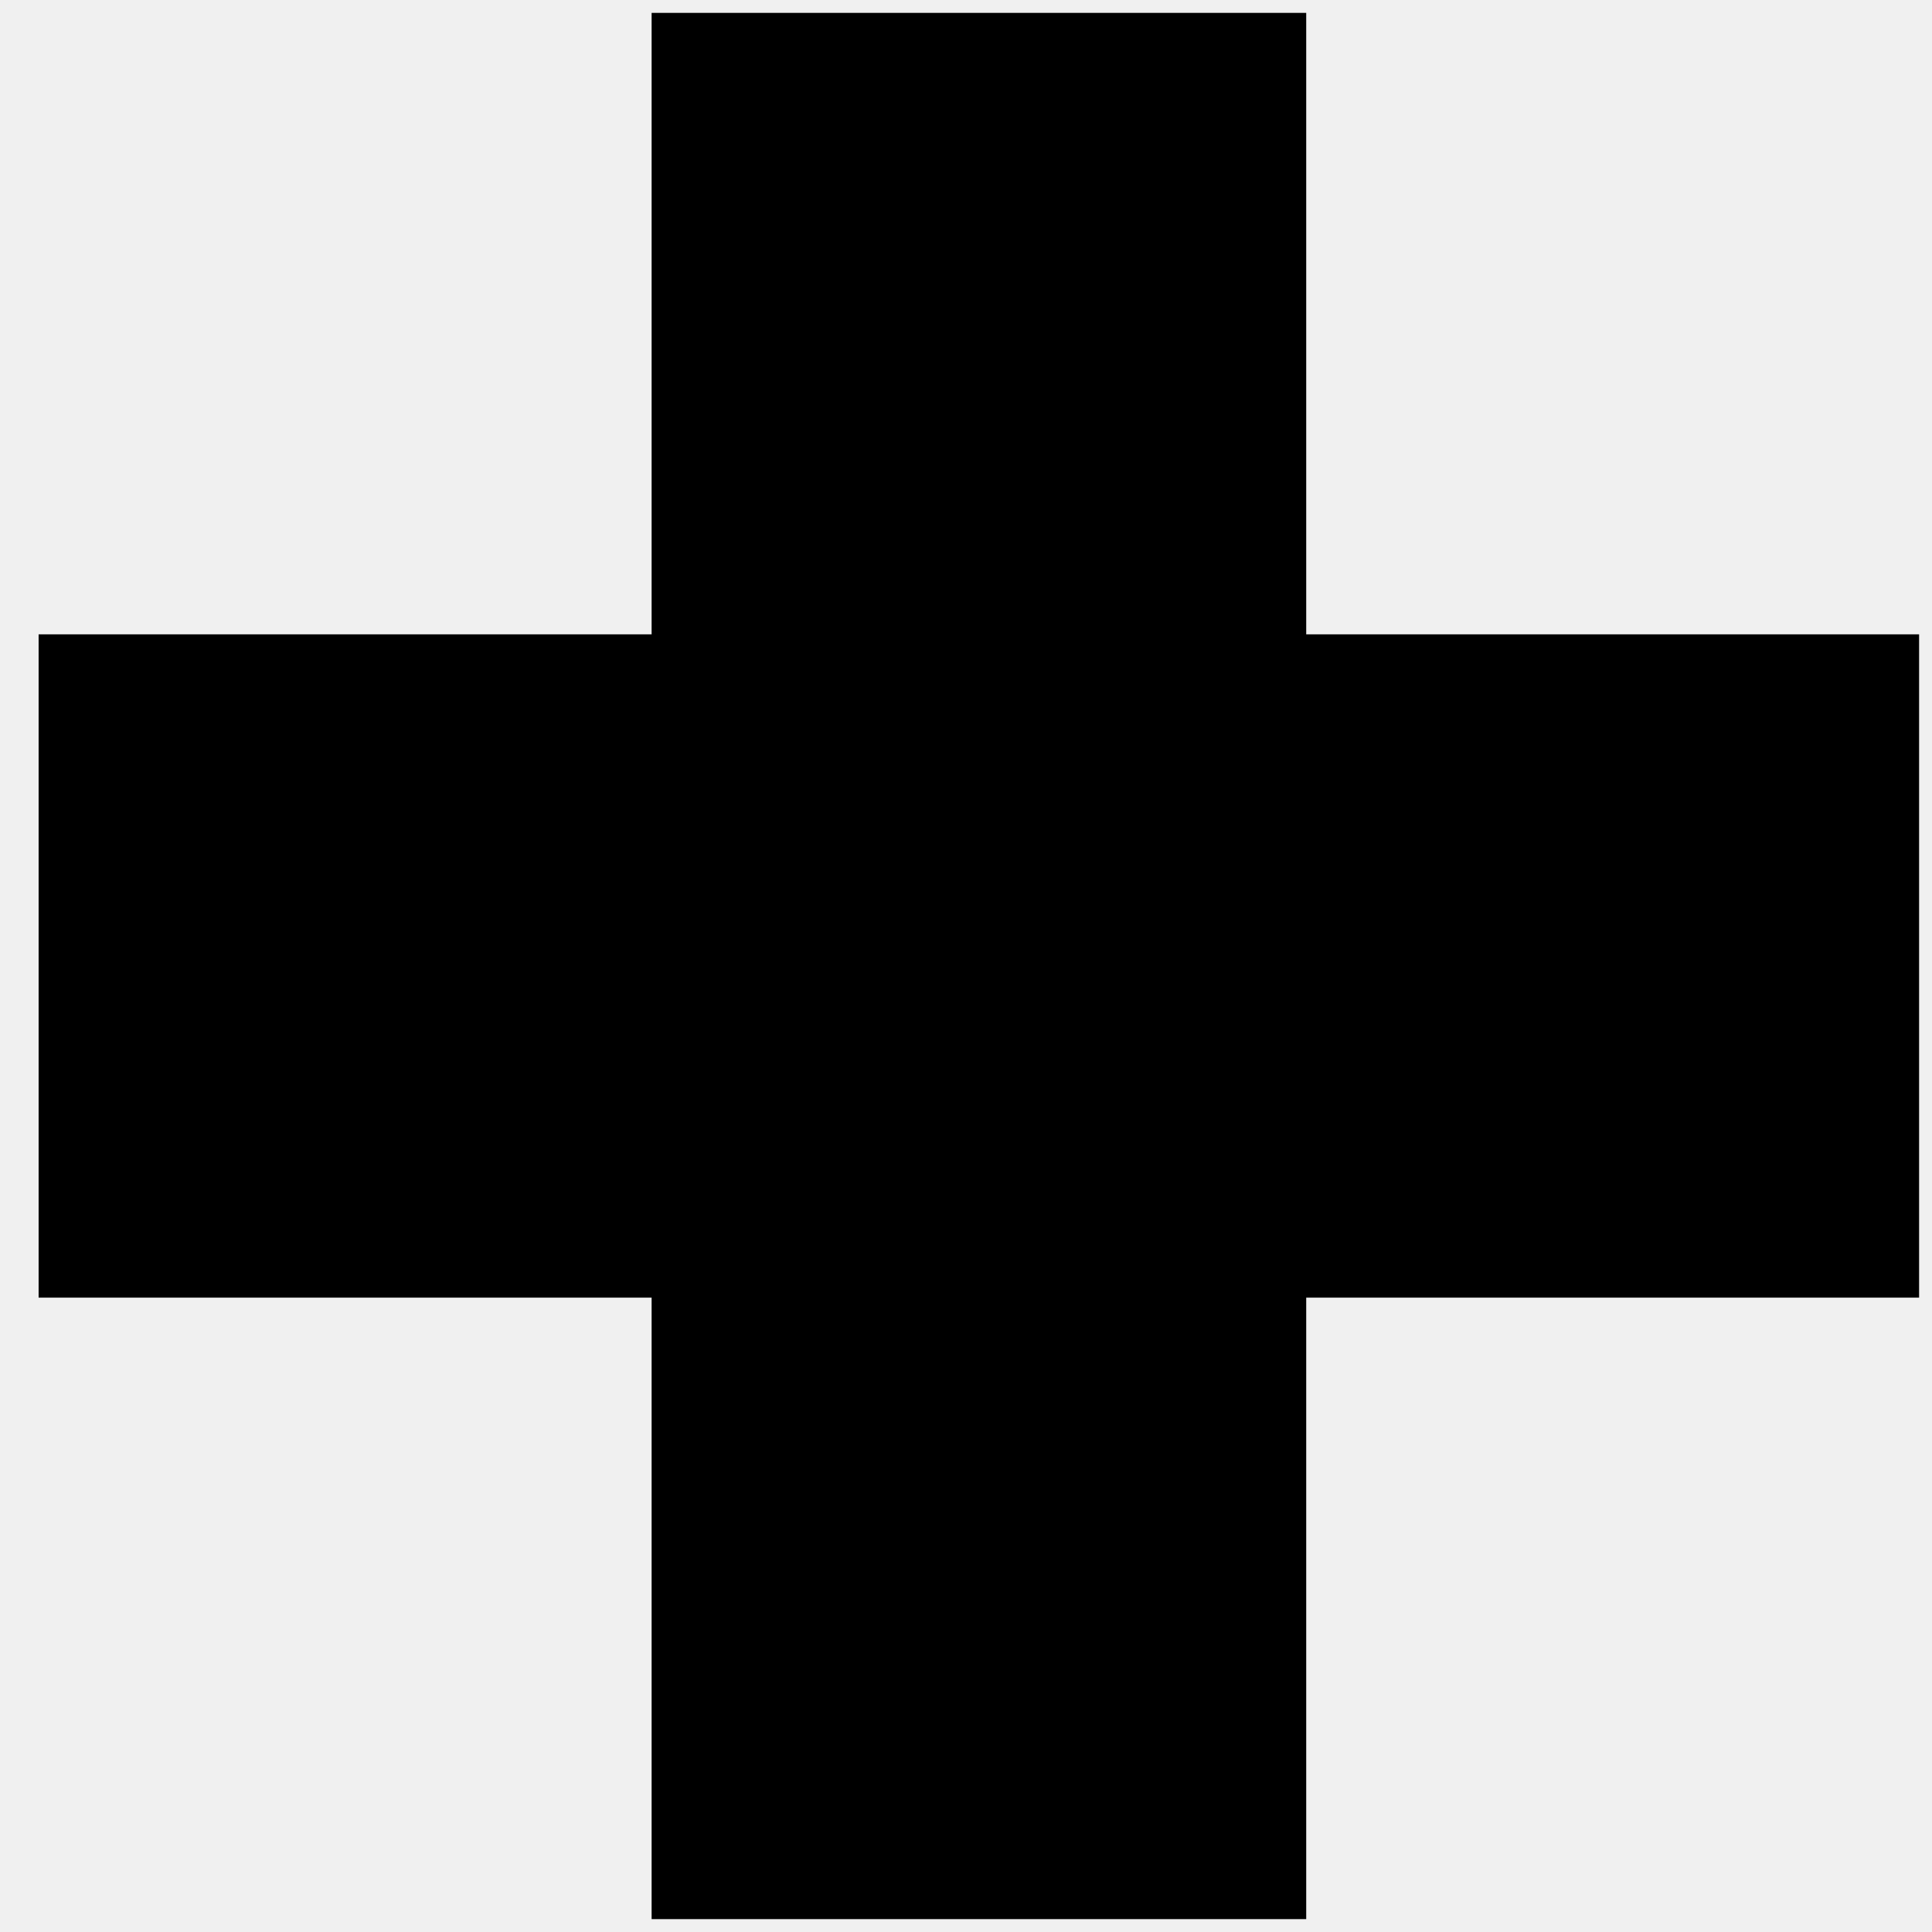
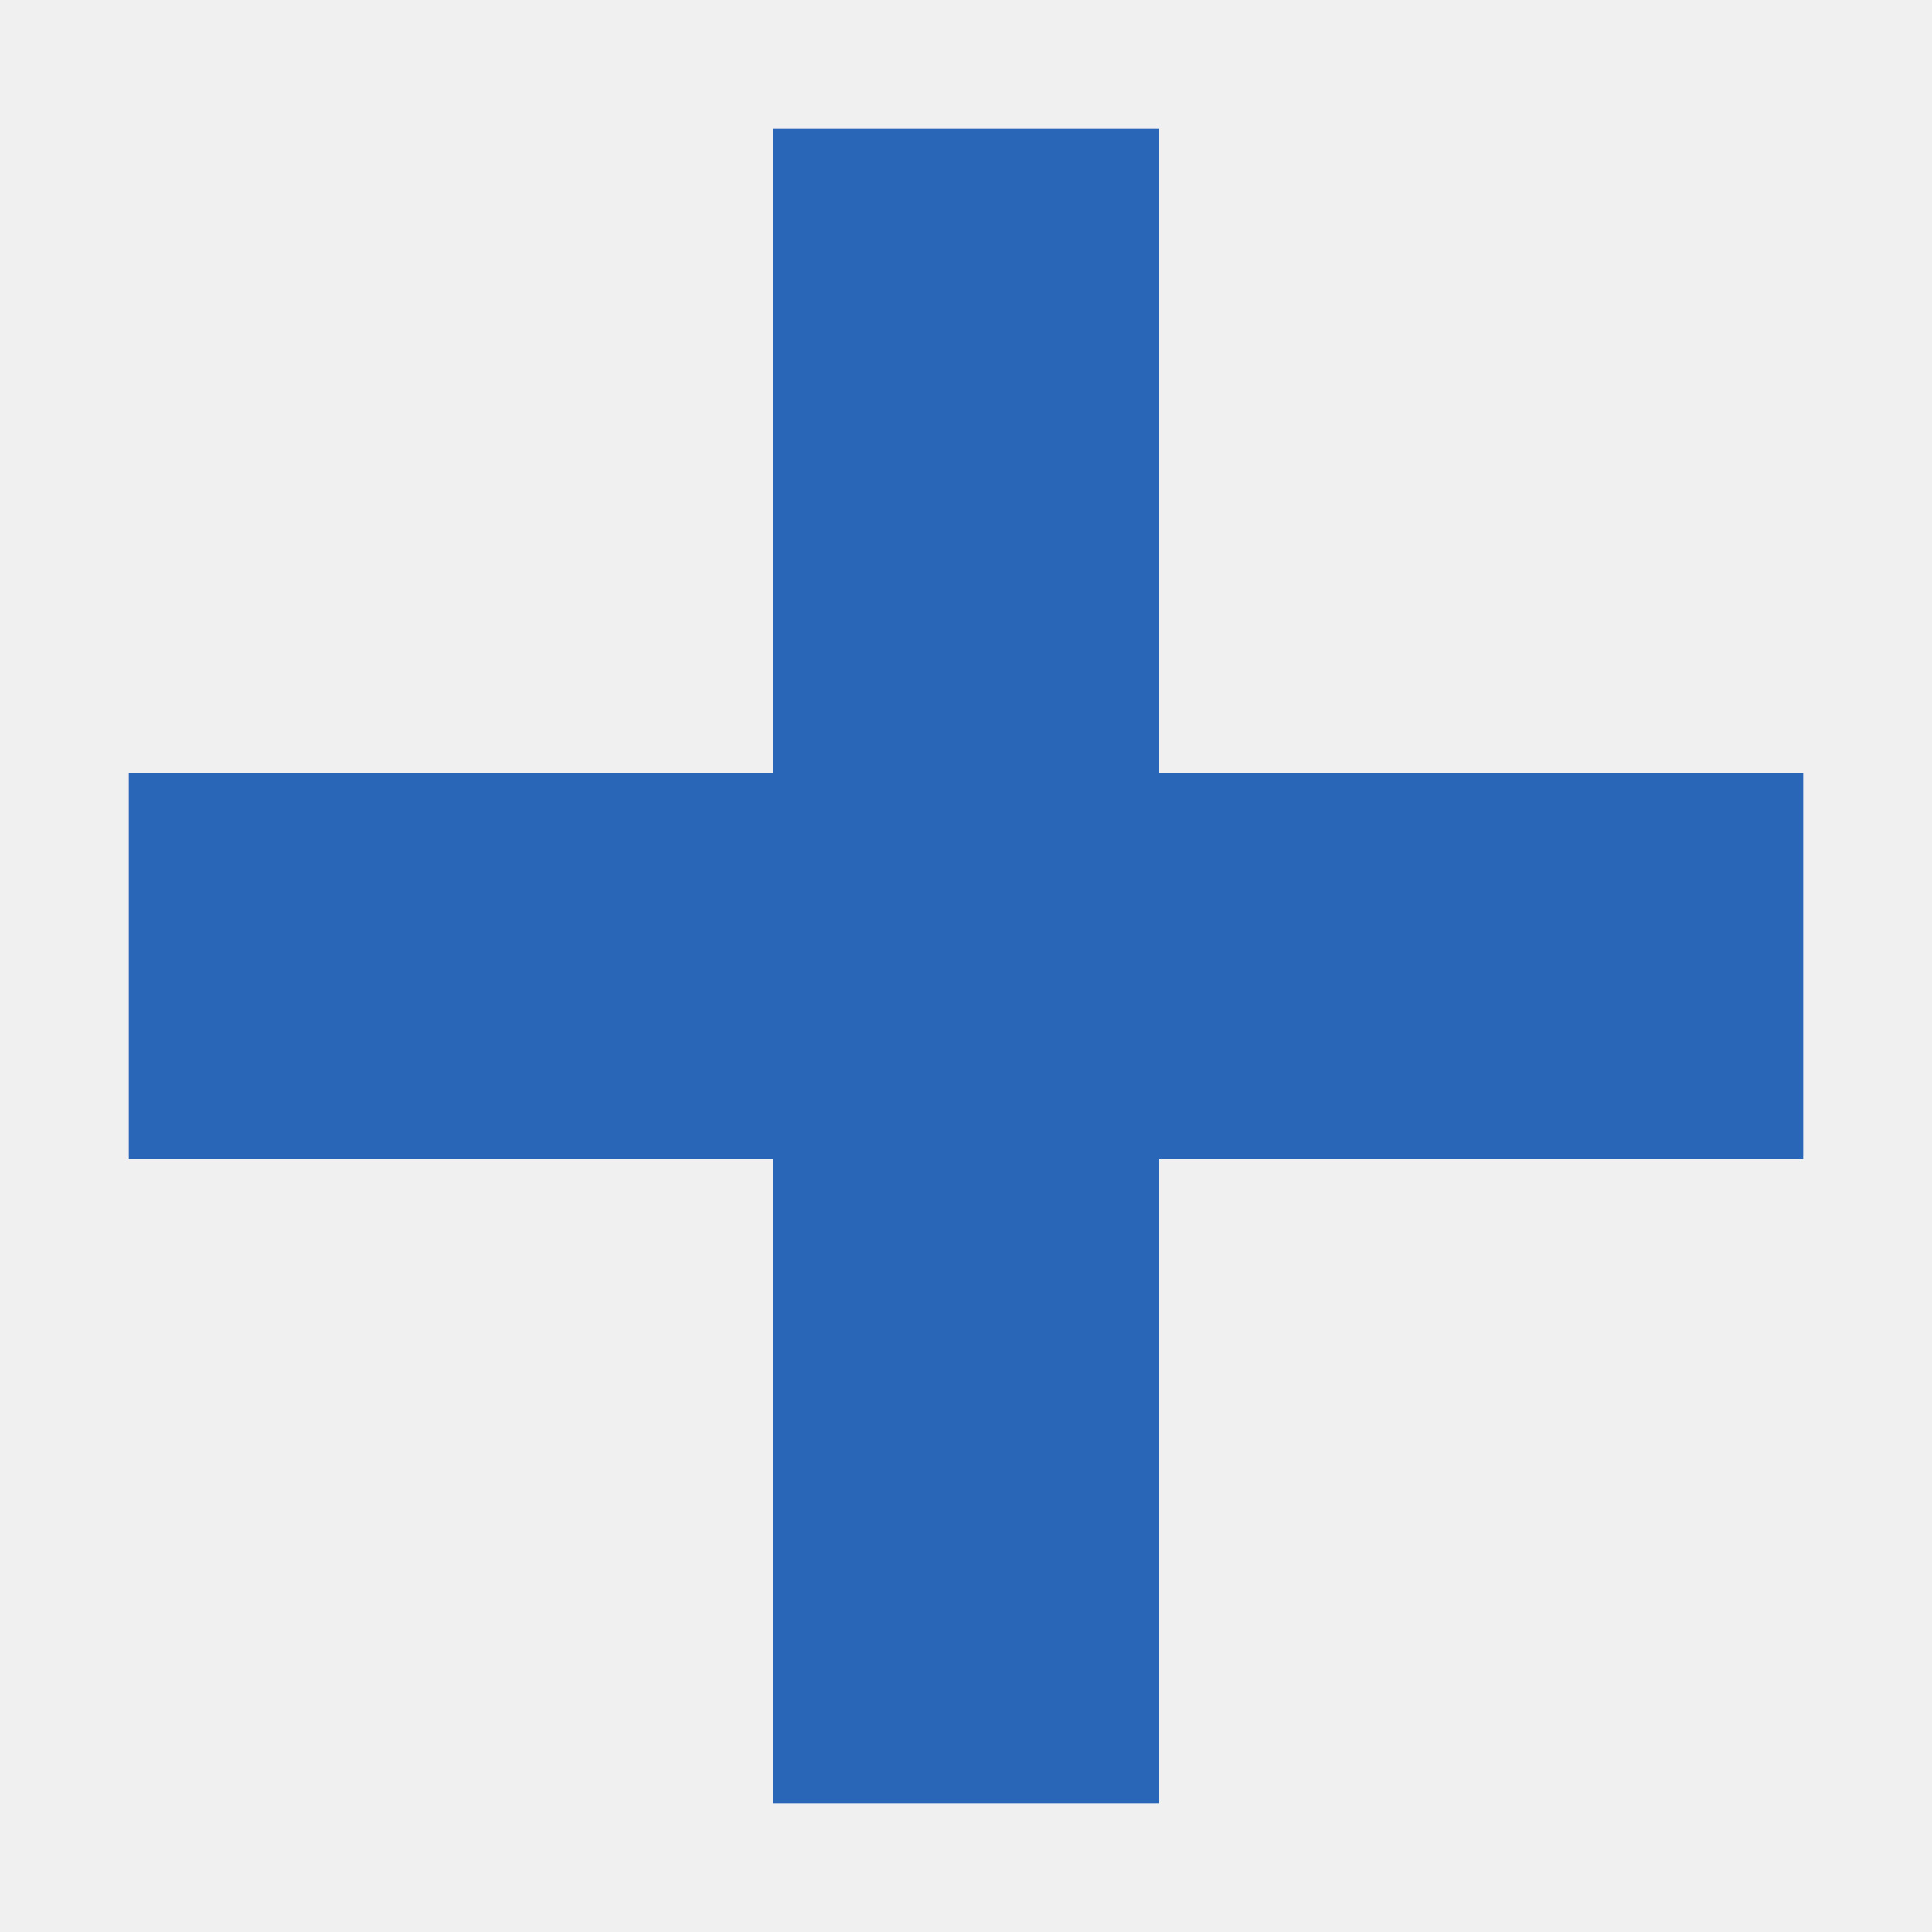
- <svg xmlns="http://www.w3.org/2000/svg" width="75" height="75">
+ <svg xmlns="http://www.w3.org/2000/svg" version="1.1" width="30" height="30">
+   <style type="text/css" media="screen">
+     
+       .color {
+         stroke: #2966B8;
+       }
+     
+   </style>
  <g>
-     <rect fill="none" id="canvas_background" height="77" width="77" y="-1" x="-1" />
-   </g>
-   <g>
-     <path fill="#fff" stroke="#000" stroke-width="1.5" d="m230.499,196.693l17.517,0l0,-16.194l17.969,0l0,16.194l17.514,0l0,16.612l-17.514,0l0,16.194l-17.969,0l0,-16.194l-17.517,0l0,-16.612z" id="svg_1" />
-     <path fill="#000000" stroke="#000" d="m1.999,25.125l23.797,0l0,-24.125l24.411,0l0,24.125l23.792,0l0,24.749l-23.792,0l0,24.126l-24.411,0l0,-24.126l-23.797,0l0,-24.749z" id="svg_3" />
-     <path fill="#fff" stroke="#000" stroke-opacity="null" fill-opacity="null" d="m539,386" id="svg_4" />
+     <line x1="15" y1="2" x2="15" y2="28" stroke-width="6" class="color" />
+     <line x1="2" y1="15" x2="28" y2="15" stroke-width="6" class="color" />
  </g>
</svg>
